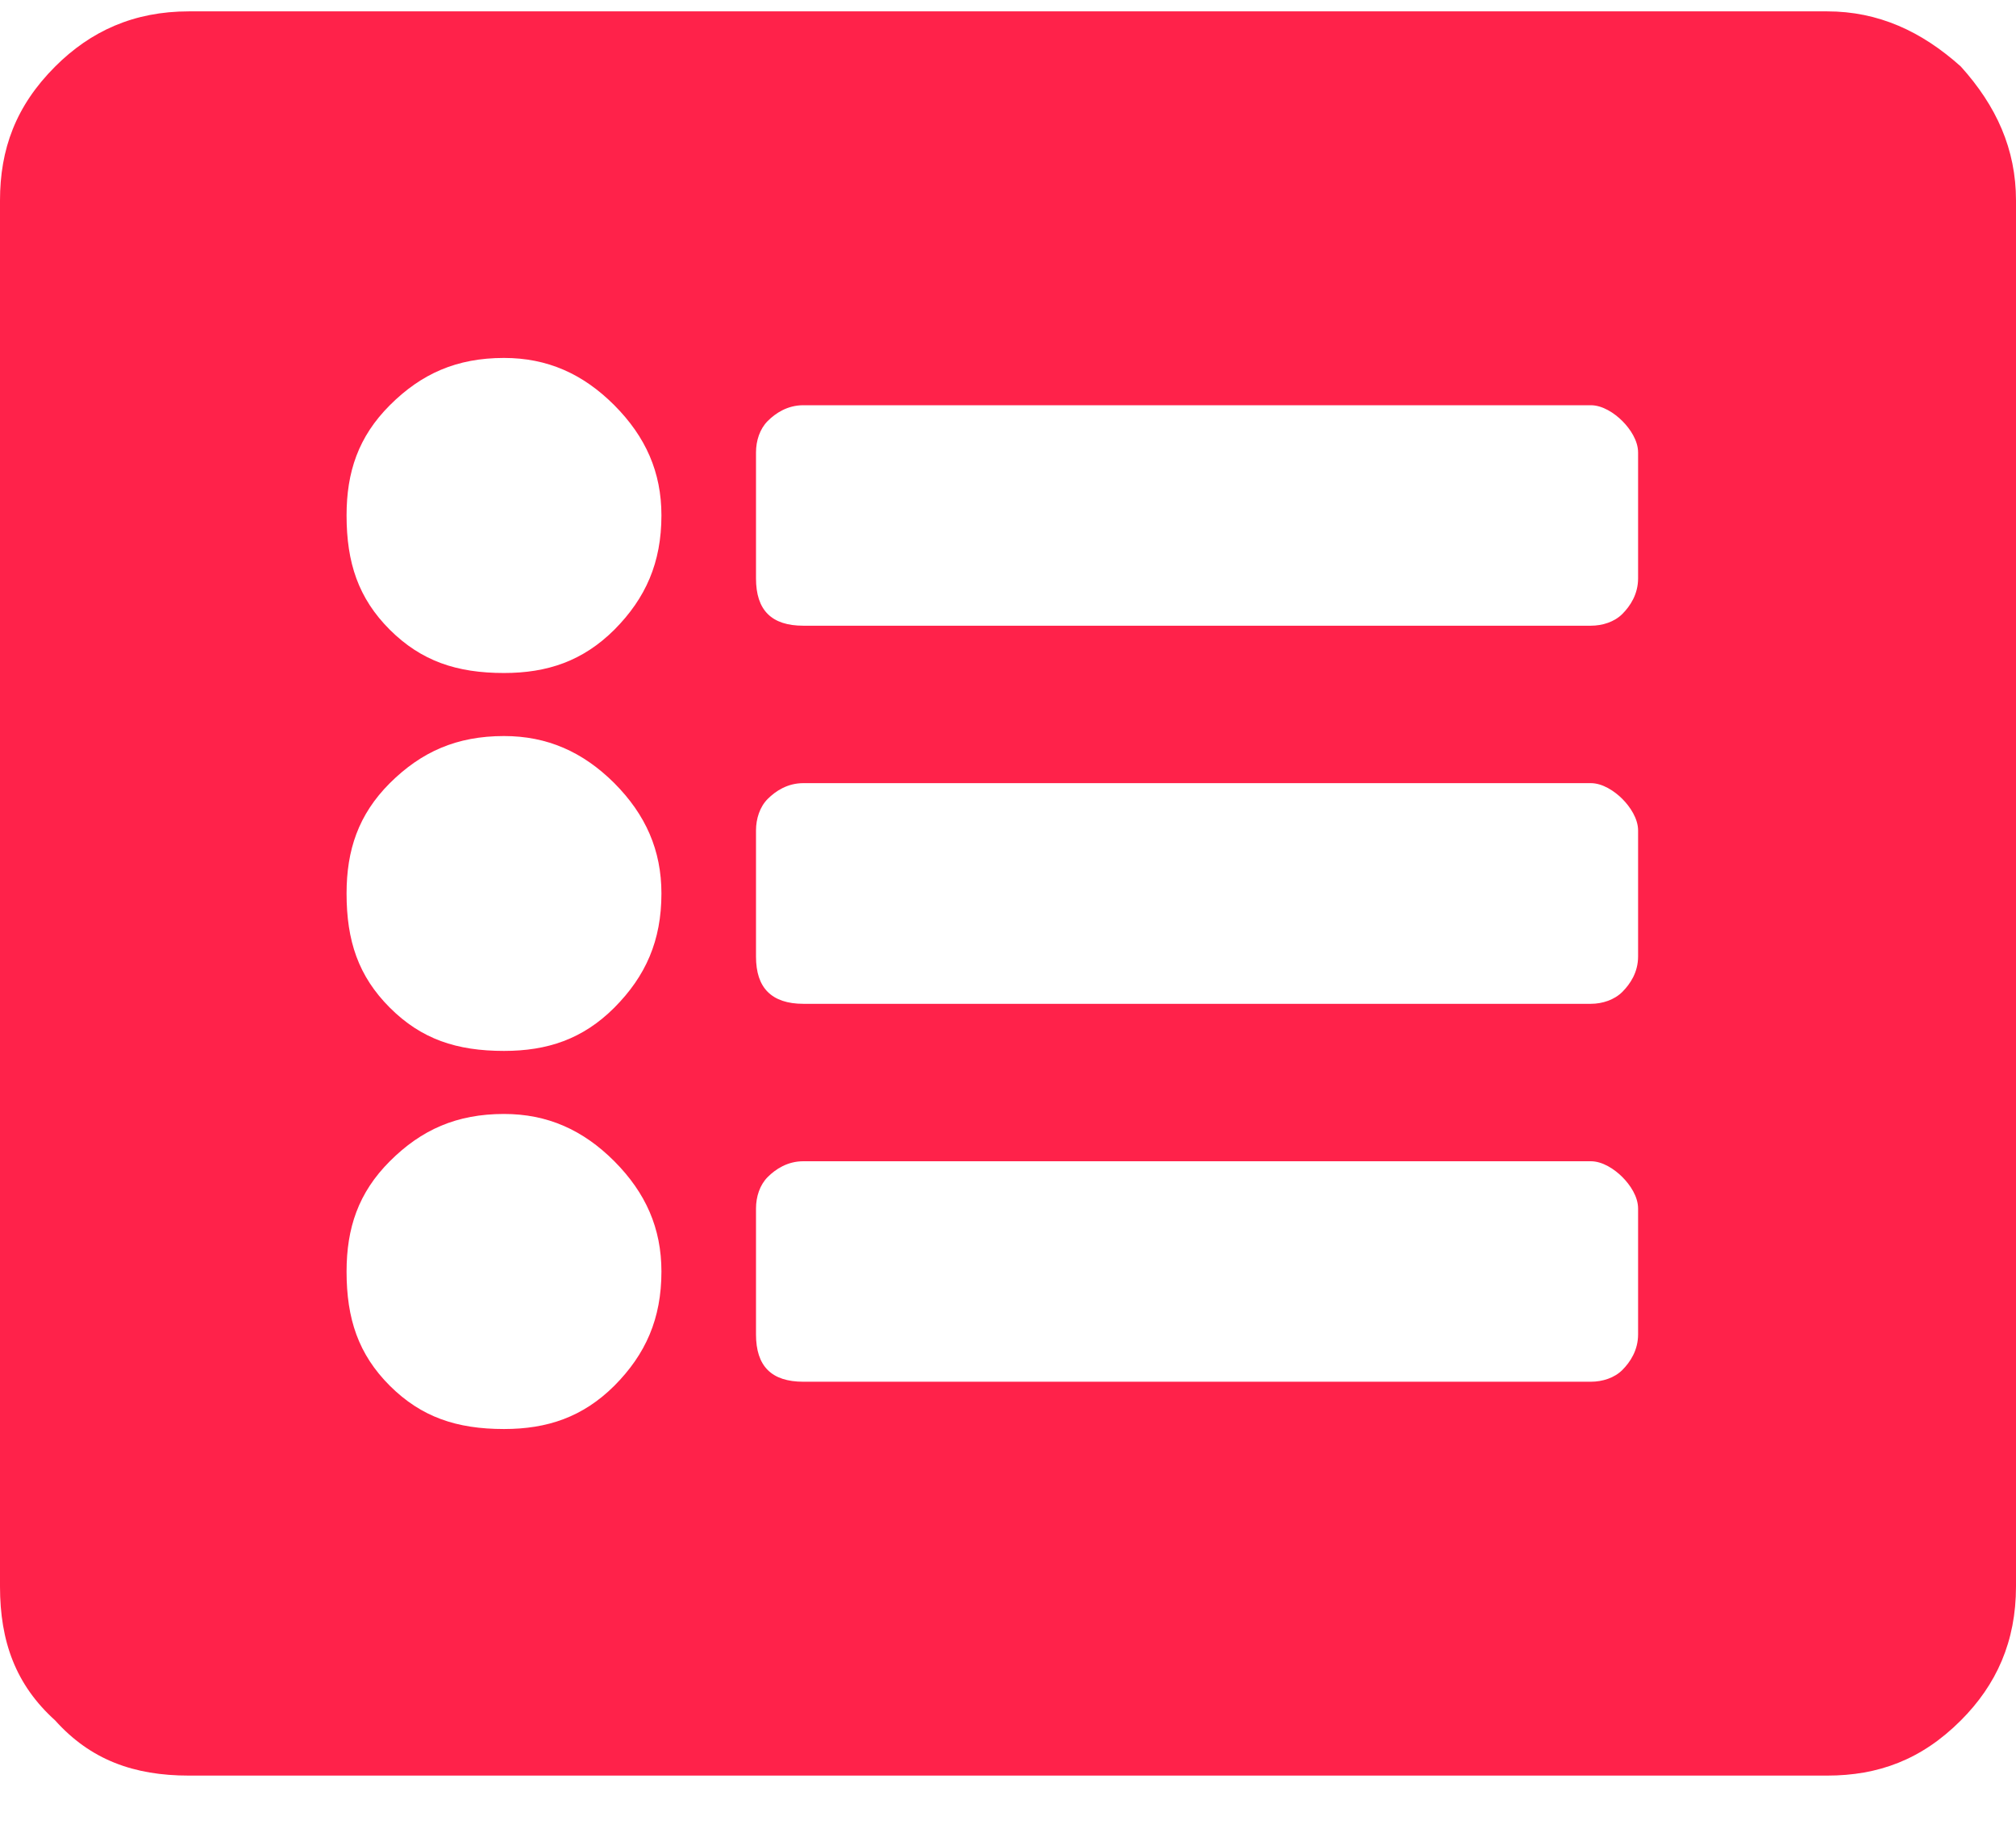
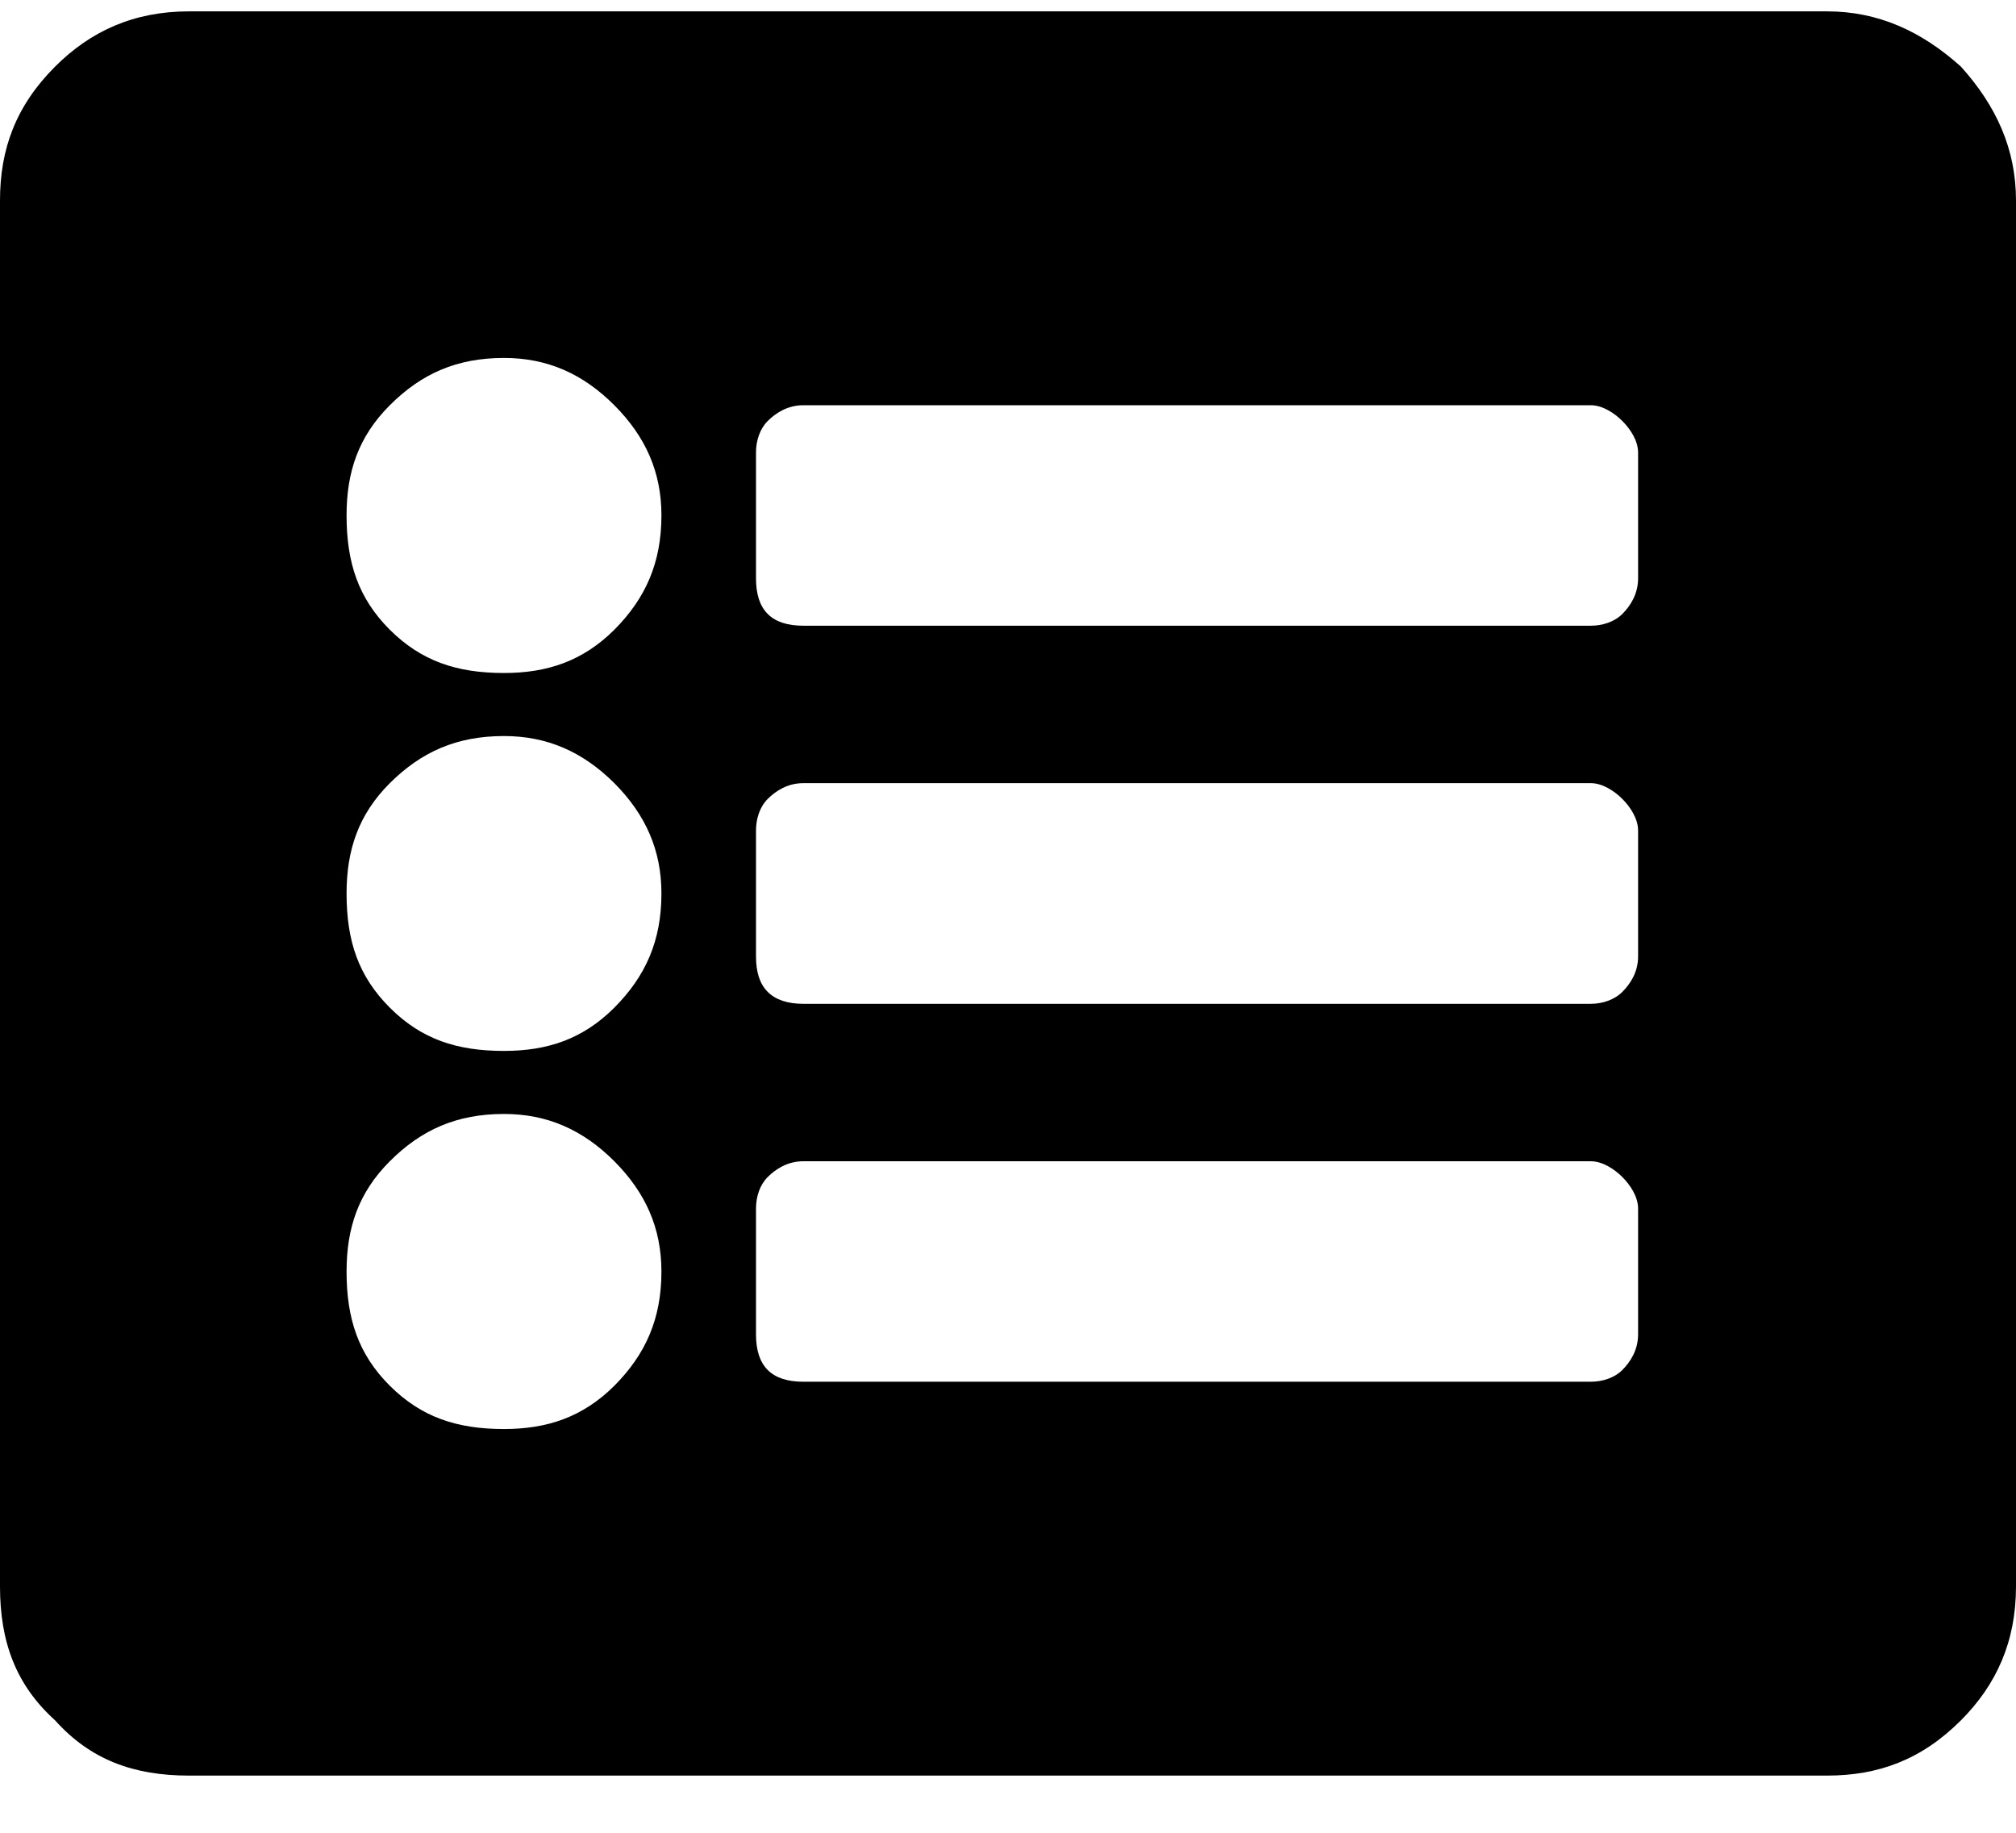
<svg xmlns="http://www.w3.org/2000/svg" width="11" height="10" viewBox="0 0 11 10" fill="none">
-   <path d="M9.969 9.688C10.248 9.688 10.484 9.602 10.699 9.387C10.893 9.193 11 8.957 11 8.656V1.094C11 0.814 10.893 0.578 10.699 0.363C10.484 0.17 10.248 0.062 9.969 0.062H1.031C0.73 0.062 0.494 0.17 0.301 0.363C0.086 0.578 0 0.814 0 1.094V8.656C0 8.957 0.086 9.193 0.301 9.387C0.494 9.602 0.73 9.688 1.031 9.688H9.969ZM2.75 1.953C2.986 1.953 3.18 2.039 3.352 2.211C3.523 2.383 3.609 2.576 3.609 2.812C3.609 3.07 3.523 3.264 3.352 3.436C3.18 3.607 2.986 3.672 2.75 3.672C2.492 3.672 2.299 3.607 2.127 3.436C1.955 3.264 1.891 3.07 1.891 2.812C1.891 2.576 1.955 2.383 2.127 2.211C2.299 2.039 2.492 1.953 2.75 1.953ZM2.75 4.016C2.986 4.016 3.18 4.102 3.352 4.273C3.523 4.445 3.609 4.639 3.609 4.875C3.609 5.133 3.523 5.326 3.352 5.498C3.18 5.67 2.986 5.734 2.75 5.734C2.492 5.734 2.299 5.67 2.127 5.498C1.955 5.326 1.891 5.133 1.891 4.875C1.891 4.639 1.955 4.445 2.127 4.273C2.299 4.102 2.492 4.016 2.75 4.016ZM2.75 6.078C2.986 6.078 3.18 6.164 3.352 6.336C3.523 6.508 3.609 6.701 3.609 6.938C3.609 7.195 3.523 7.389 3.352 7.561C3.18 7.732 2.986 7.797 2.75 7.797C2.492 7.797 2.299 7.732 2.127 7.561C1.955 7.389 1.891 7.195 1.891 6.938C1.891 6.701 1.955 6.508 2.127 6.336C2.299 6.164 2.492 6.078 2.75 6.078ZM8.938 3.156C8.938 3.242 8.895 3.307 8.852 3.35C8.809 3.393 8.744 3.414 8.68 3.414H4.383C4.297 3.414 4.232 3.393 4.189 3.35C4.146 3.307 4.125 3.242 4.125 3.156V2.469C4.125 2.404 4.146 2.34 4.189 2.297C4.232 2.254 4.297 2.211 4.383 2.211H8.68C8.744 2.211 8.809 2.254 8.852 2.297C8.895 2.34 8.938 2.404 8.938 2.469V3.156ZM8.938 5.219C8.938 5.305 8.895 5.369 8.852 5.412C8.809 5.455 8.744 5.477 8.68 5.477H4.383C4.297 5.477 4.232 5.455 4.189 5.412C4.146 5.369 4.125 5.305 4.125 5.219V4.531C4.125 4.467 4.146 4.402 4.189 4.359C4.232 4.316 4.297 4.273 4.383 4.273H8.68C8.744 4.273 8.809 4.316 8.852 4.359C8.895 4.402 8.938 4.467 8.938 4.531V5.219ZM8.938 7.281C8.938 7.367 8.895 7.432 8.852 7.475C8.809 7.518 8.744 7.539 8.68 7.539H4.383C4.297 7.539 4.232 7.518 4.189 7.475C4.146 7.432 4.125 7.367 4.125 7.281V6.594C4.125 6.529 4.146 6.465 4.189 6.422C4.232 6.379 4.297 6.336 4.383 6.336H8.68C8.744 6.336 8.809 6.379 8.852 6.422C8.895 6.465 8.938 6.529 8.938 6.594V7.281Z" fill="#FF224A" />
+   <path d="M9.969 9.688C10.248 9.688 10.484 9.602 10.699 9.387C10.893 9.193 11 8.957 11 8.656V1.094C11 0.814 10.893 0.578 10.699 0.363C10.484 0.17 10.248 0.062 9.969 0.062H1.031C0.73 0.062 0.494 0.17 0.301 0.363C0.086 0.578 0 0.814 0 1.094V8.656C0 8.957 0.086 9.193 0.301 9.387C0.494 9.602 0.73 9.688 1.031 9.688H9.969ZM2.75 1.953C2.986 1.953 3.18 2.039 3.352 2.211C3.523 2.383 3.609 2.576 3.609 2.812C3.609 3.07 3.523 3.264 3.352 3.436C3.18 3.607 2.986 3.672 2.75 3.672C2.492 3.672 2.299 3.607 2.127 3.436C1.955 3.264 1.891 3.07 1.891 2.812C1.891 2.576 1.955 2.383 2.127 2.211C2.299 2.039 2.492 1.953 2.75 1.953ZM2.75 4.016C2.986 4.016 3.18 4.102 3.352 4.273C3.523 4.445 3.609 4.639 3.609 4.875C3.609 5.133 3.523 5.326 3.352 5.498C3.18 5.67 2.986 5.734 2.75 5.734C2.492 5.734 2.299 5.67 2.127 5.498C1.955 5.326 1.891 5.133 1.891 4.875C1.891 4.639 1.955 4.445 2.127 4.273C2.299 4.102 2.492 4.016 2.75 4.016ZM2.75 6.078C2.986 6.078 3.18 6.164 3.352 6.336C3.523 6.508 3.609 6.701 3.609 6.938C3.609 7.195 3.523 7.389 3.352 7.561C3.18 7.732 2.986 7.797 2.75 7.797C2.492 7.797 2.299 7.732 2.127 7.561C1.955 7.389 1.891 7.195 1.891 6.938C1.891 6.701 1.955 6.508 2.127 6.336C2.299 6.164 2.492 6.078 2.75 6.078ZM8.938 3.156C8.938 3.242 8.895 3.307 8.852 3.35C8.809 3.393 8.744 3.414 8.68 3.414H4.383C4.297 3.414 4.232 3.393 4.189 3.35C4.146 3.307 4.125 3.242 4.125 3.156V2.469C4.125 2.404 4.146 2.34 4.189 2.297C4.232 2.254 4.297 2.211 4.383 2.211H8.68C8.744 2.211 8.809 2.254 8.852 2.297C8.895 2.34 8.938 2.404 8.938 2.469V3.156ZM8.938 5.219C8.938 5.305 8.895 5.369 8.852 5.412C8.809 5.455 8.744 5.477 8.68 5.477H4.383C4.297 5.477 4.232 5.455 4.189 5.412C4.146 5.369 4.125 5.305 4.125 5.219V4.531C4.125 4.467 4.146 4.402 4.189 4.359C4.232 4.316 4.297 4.273 4.383 4.273H8.68C8.744 4.273 8.809 4.316 8.852 4.359C8.895 4.402 8.938 4.467 8.938 4.531V5.219ZM8.938 7.281C8.938 7.367 8.895 7.432 8.852 7.475C8.809 7.518 8.744 7.539 8.68 7.539H4.383C4.297 7.539 4.232 7.518 4.189 7.475C4.146 7.432 4.125 7.367 4.125 7.281V6.594C4.125 6.529 4.146 6.465 4.189 6.422C4.232 6.379 4.297 6.336 4.383 6.336H8.68C8.744 6.336 8.809 6.379 8.852 6.422C8.895 6.465 8.938 6.529 8.938 6.594V7.281Z" fill="currentColor" />
</svg>
